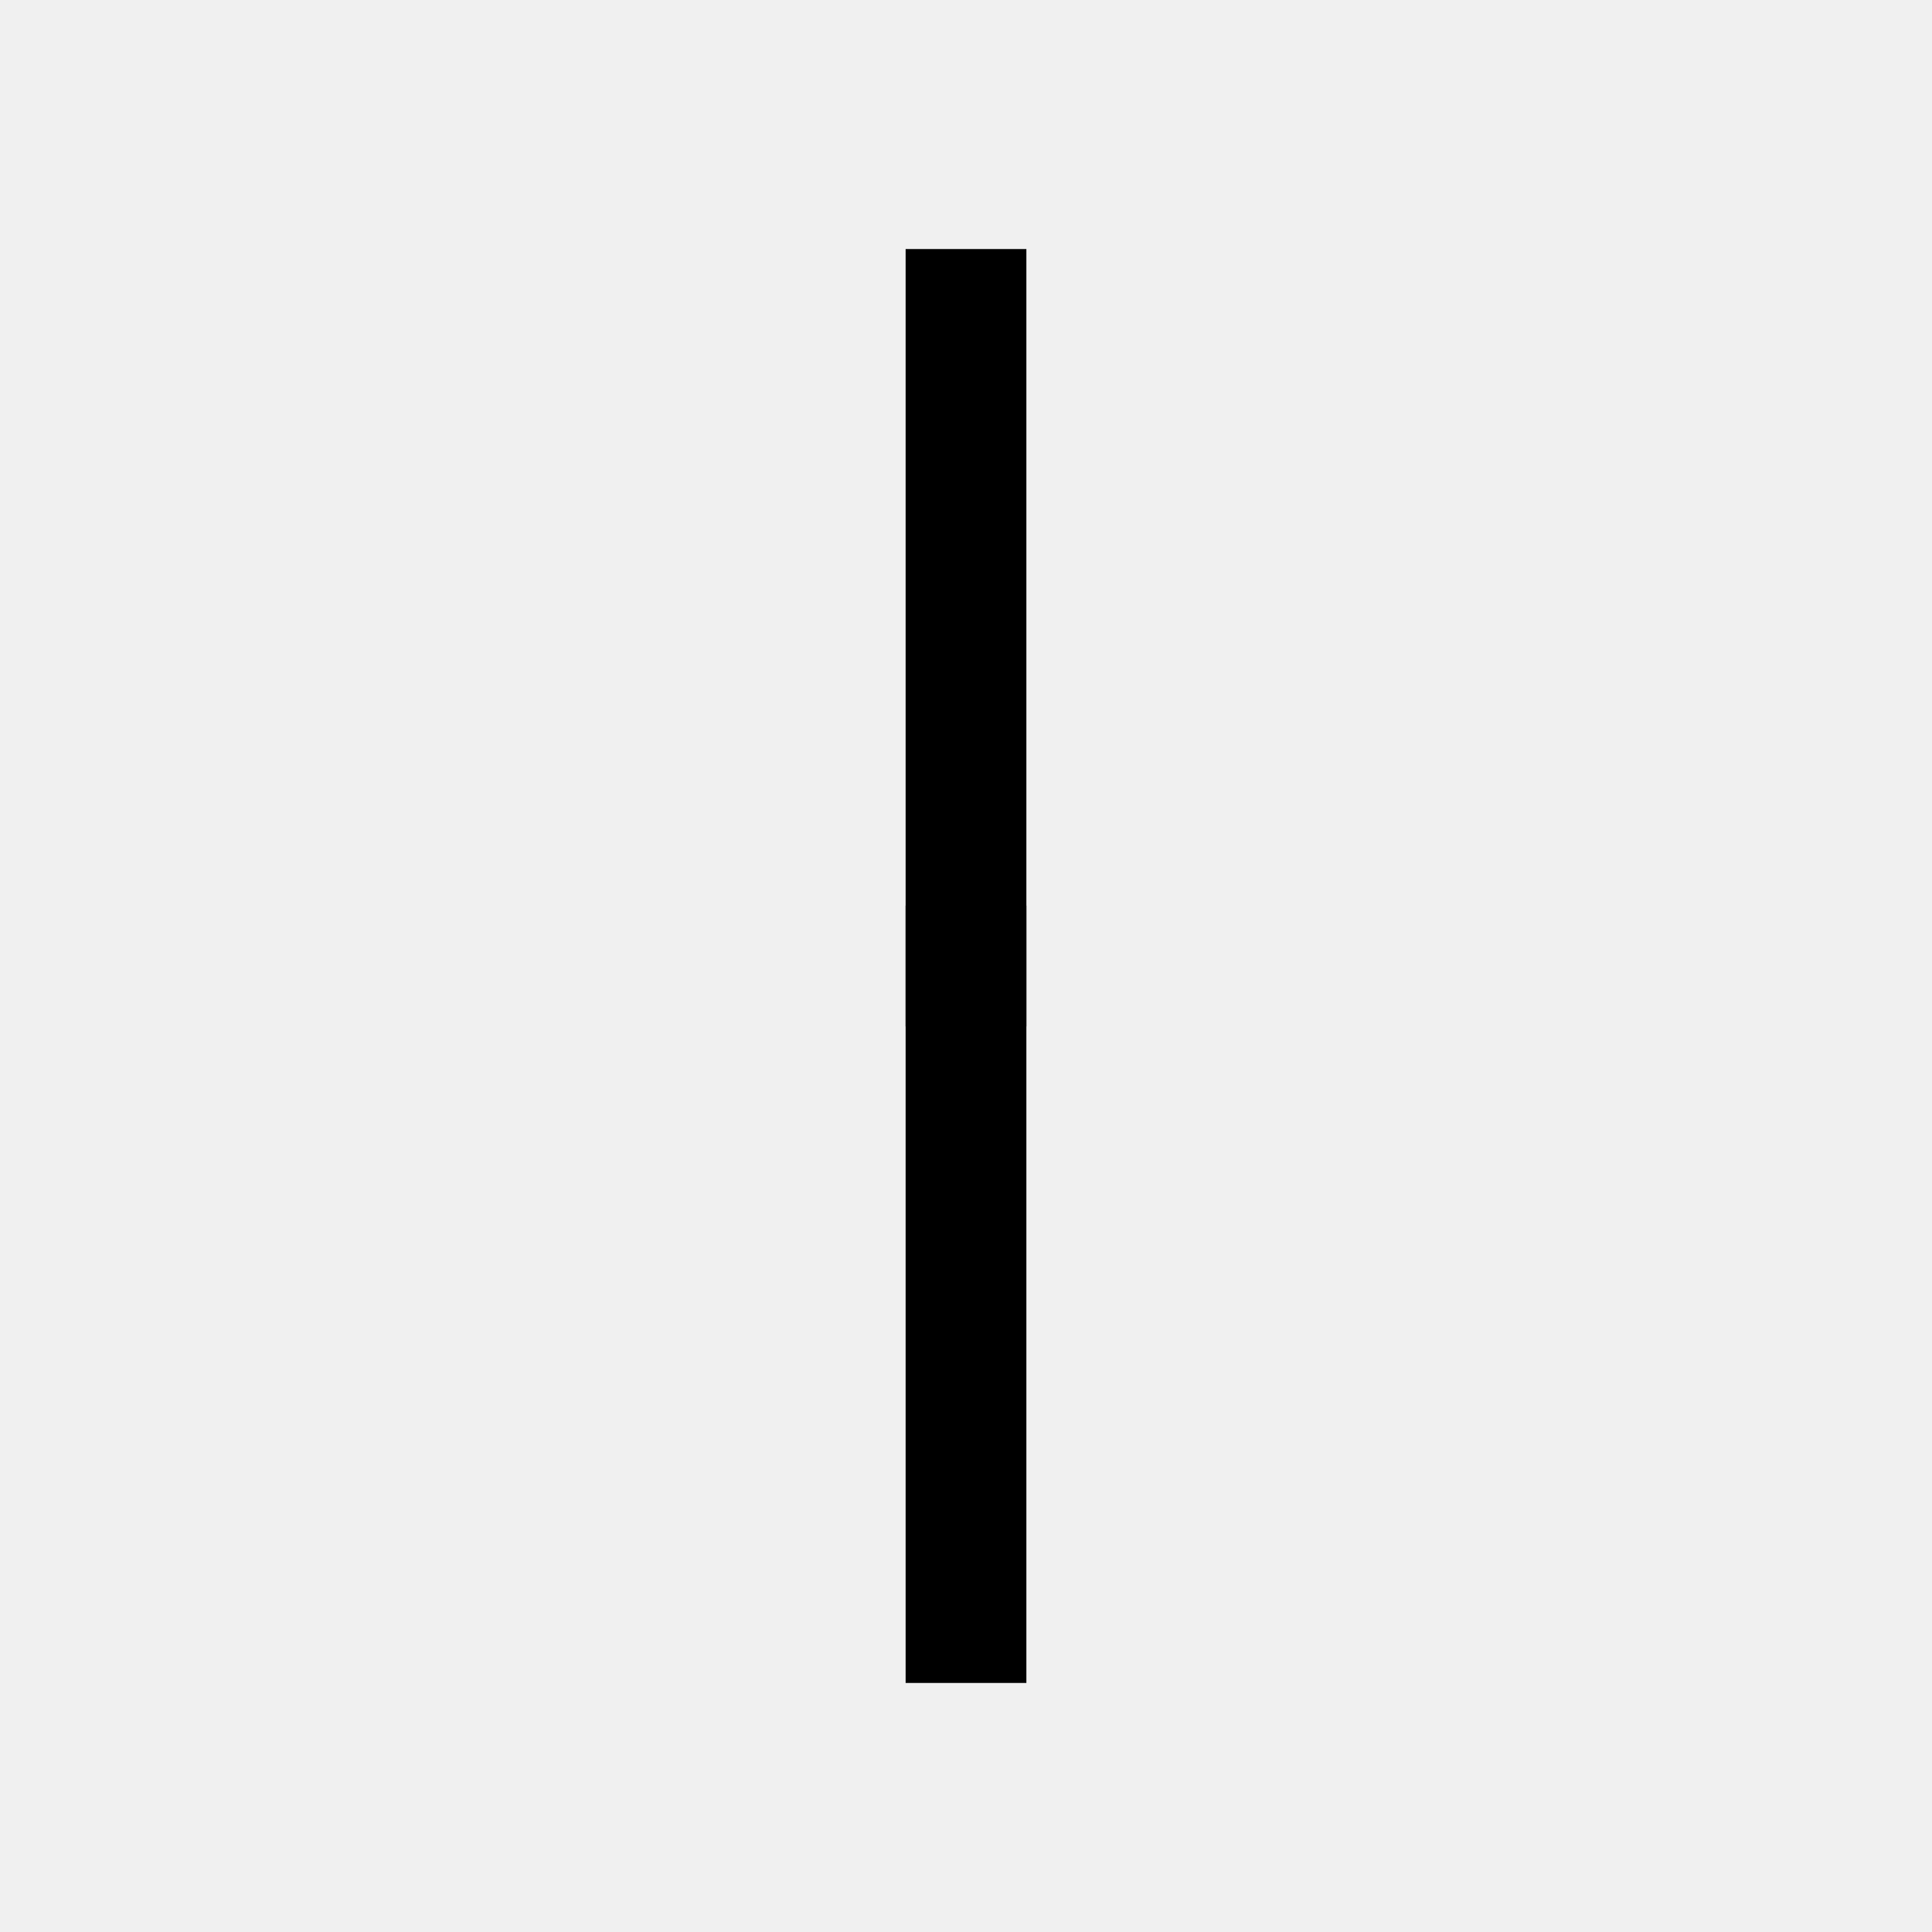
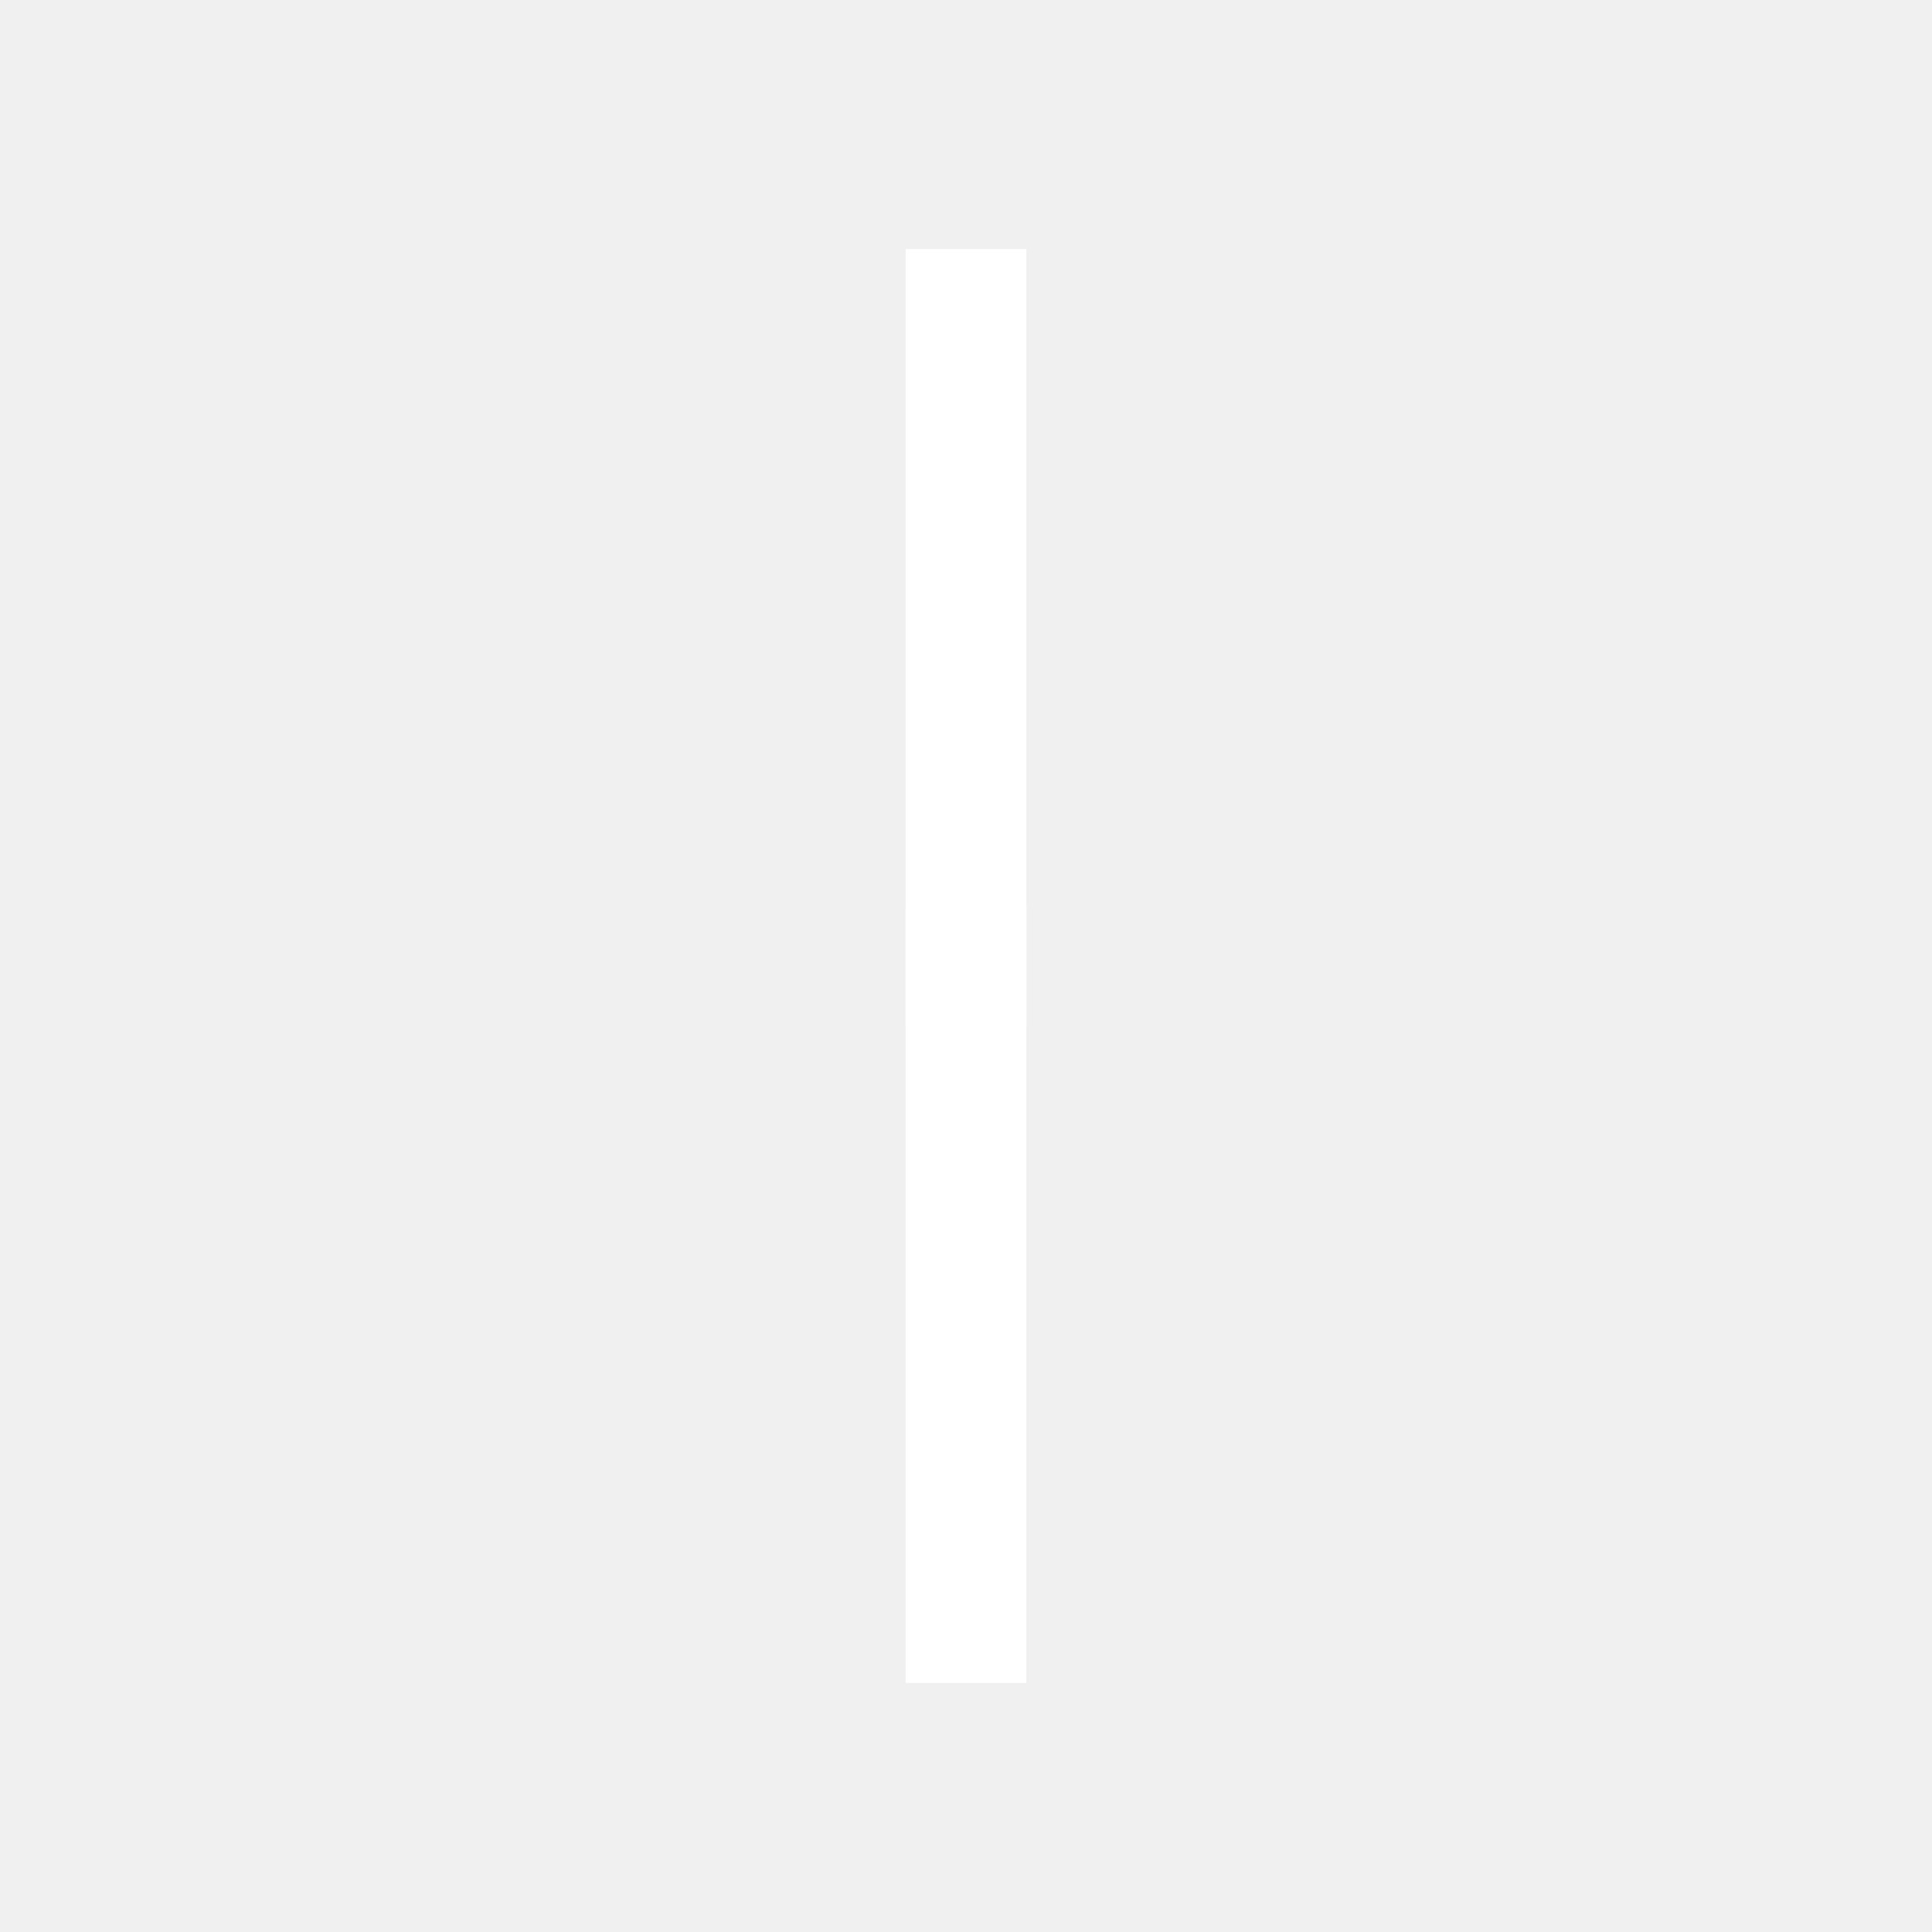
<svg xmlns="http://www.w3.org/2000/svg" width="256mm" height="256mm" viewBox="0 0 256 256" version="1.1" id="svg263">
  <defs id="defs260" />
  <g id="layer1">
-     <rect style="fill:#000000;stroke-width:0.128" id="rect288" width="16" height="103" x="120" y="33" />
-     <rect style="fill:#000000;stroke-width:0.128" id="rect288-3" width="16" height="103" x="-136" y="-223" transform="scale(-1)" />
+     <rect style="fill:#ffffff;stroke-width:0.128;fill-opacity:1" id="rect288" width="16" height="103" x="120" y="33" />
+     <rect style="fill:#ffffff;stroke-width:0.128;fill-opacity:1" id="rect288-3" width="16" height="103" x="-136" y="-223" transform="scale(-1)" />
  </g>
</svg>
